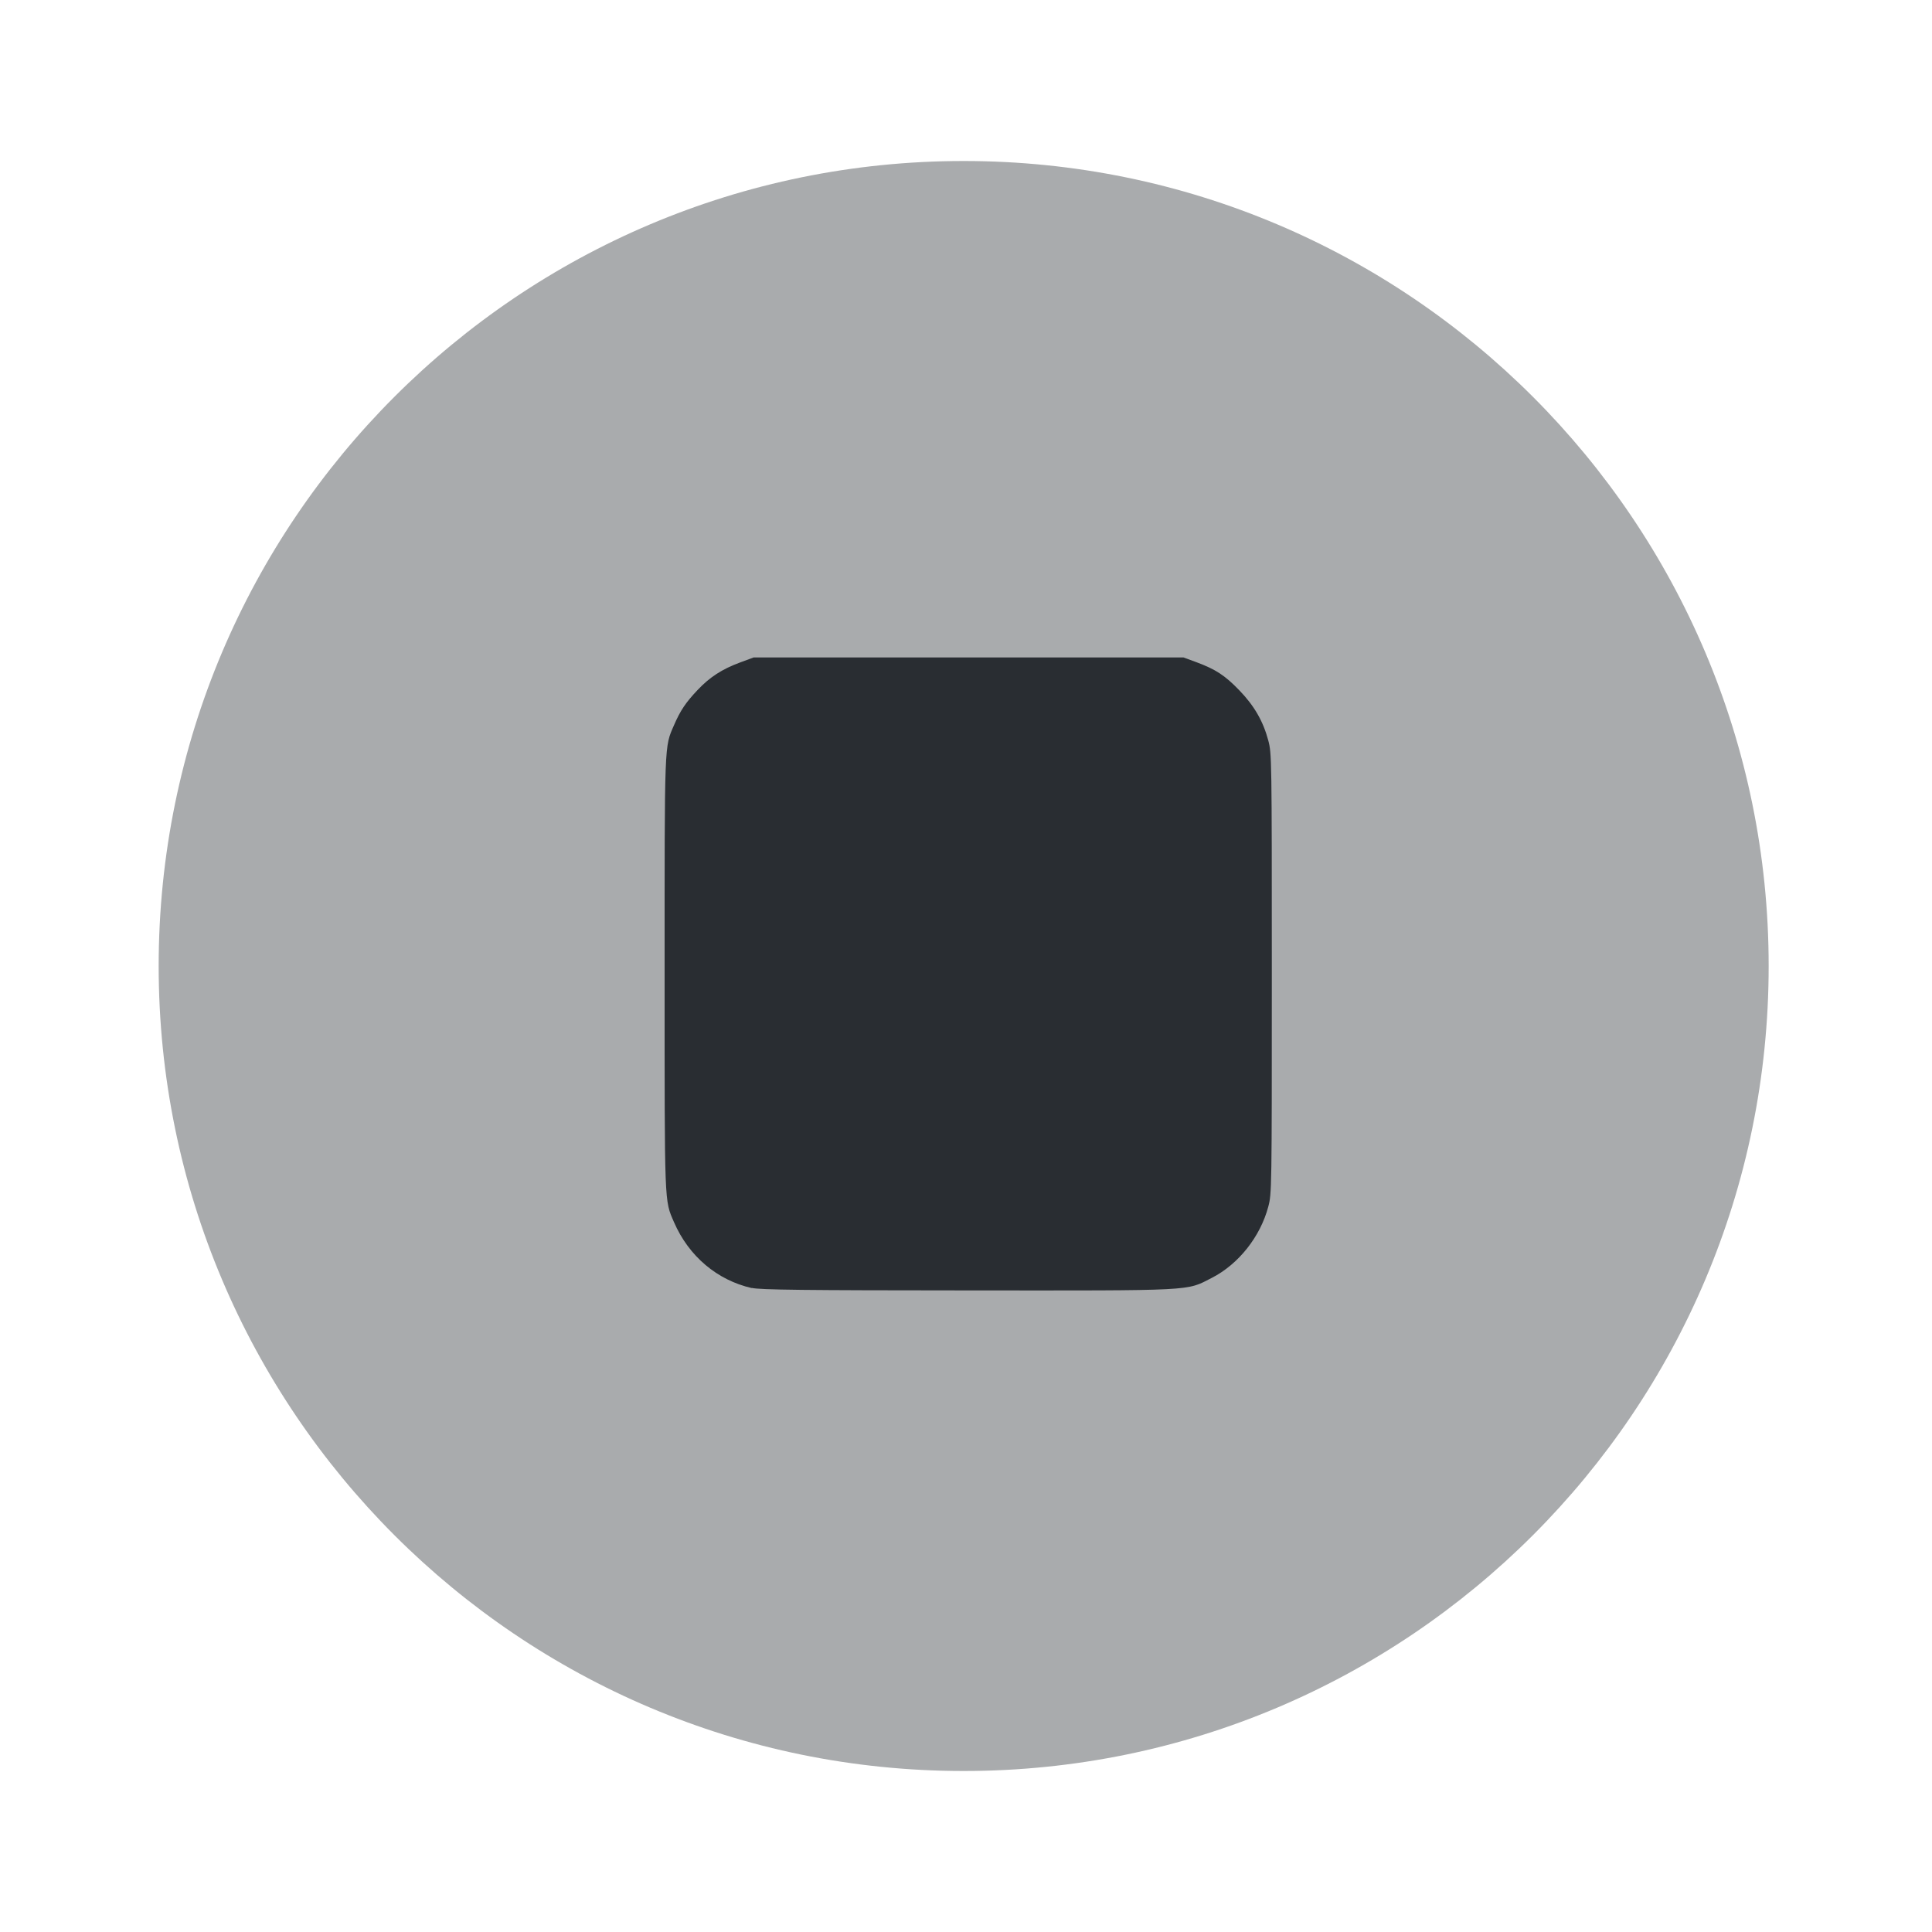
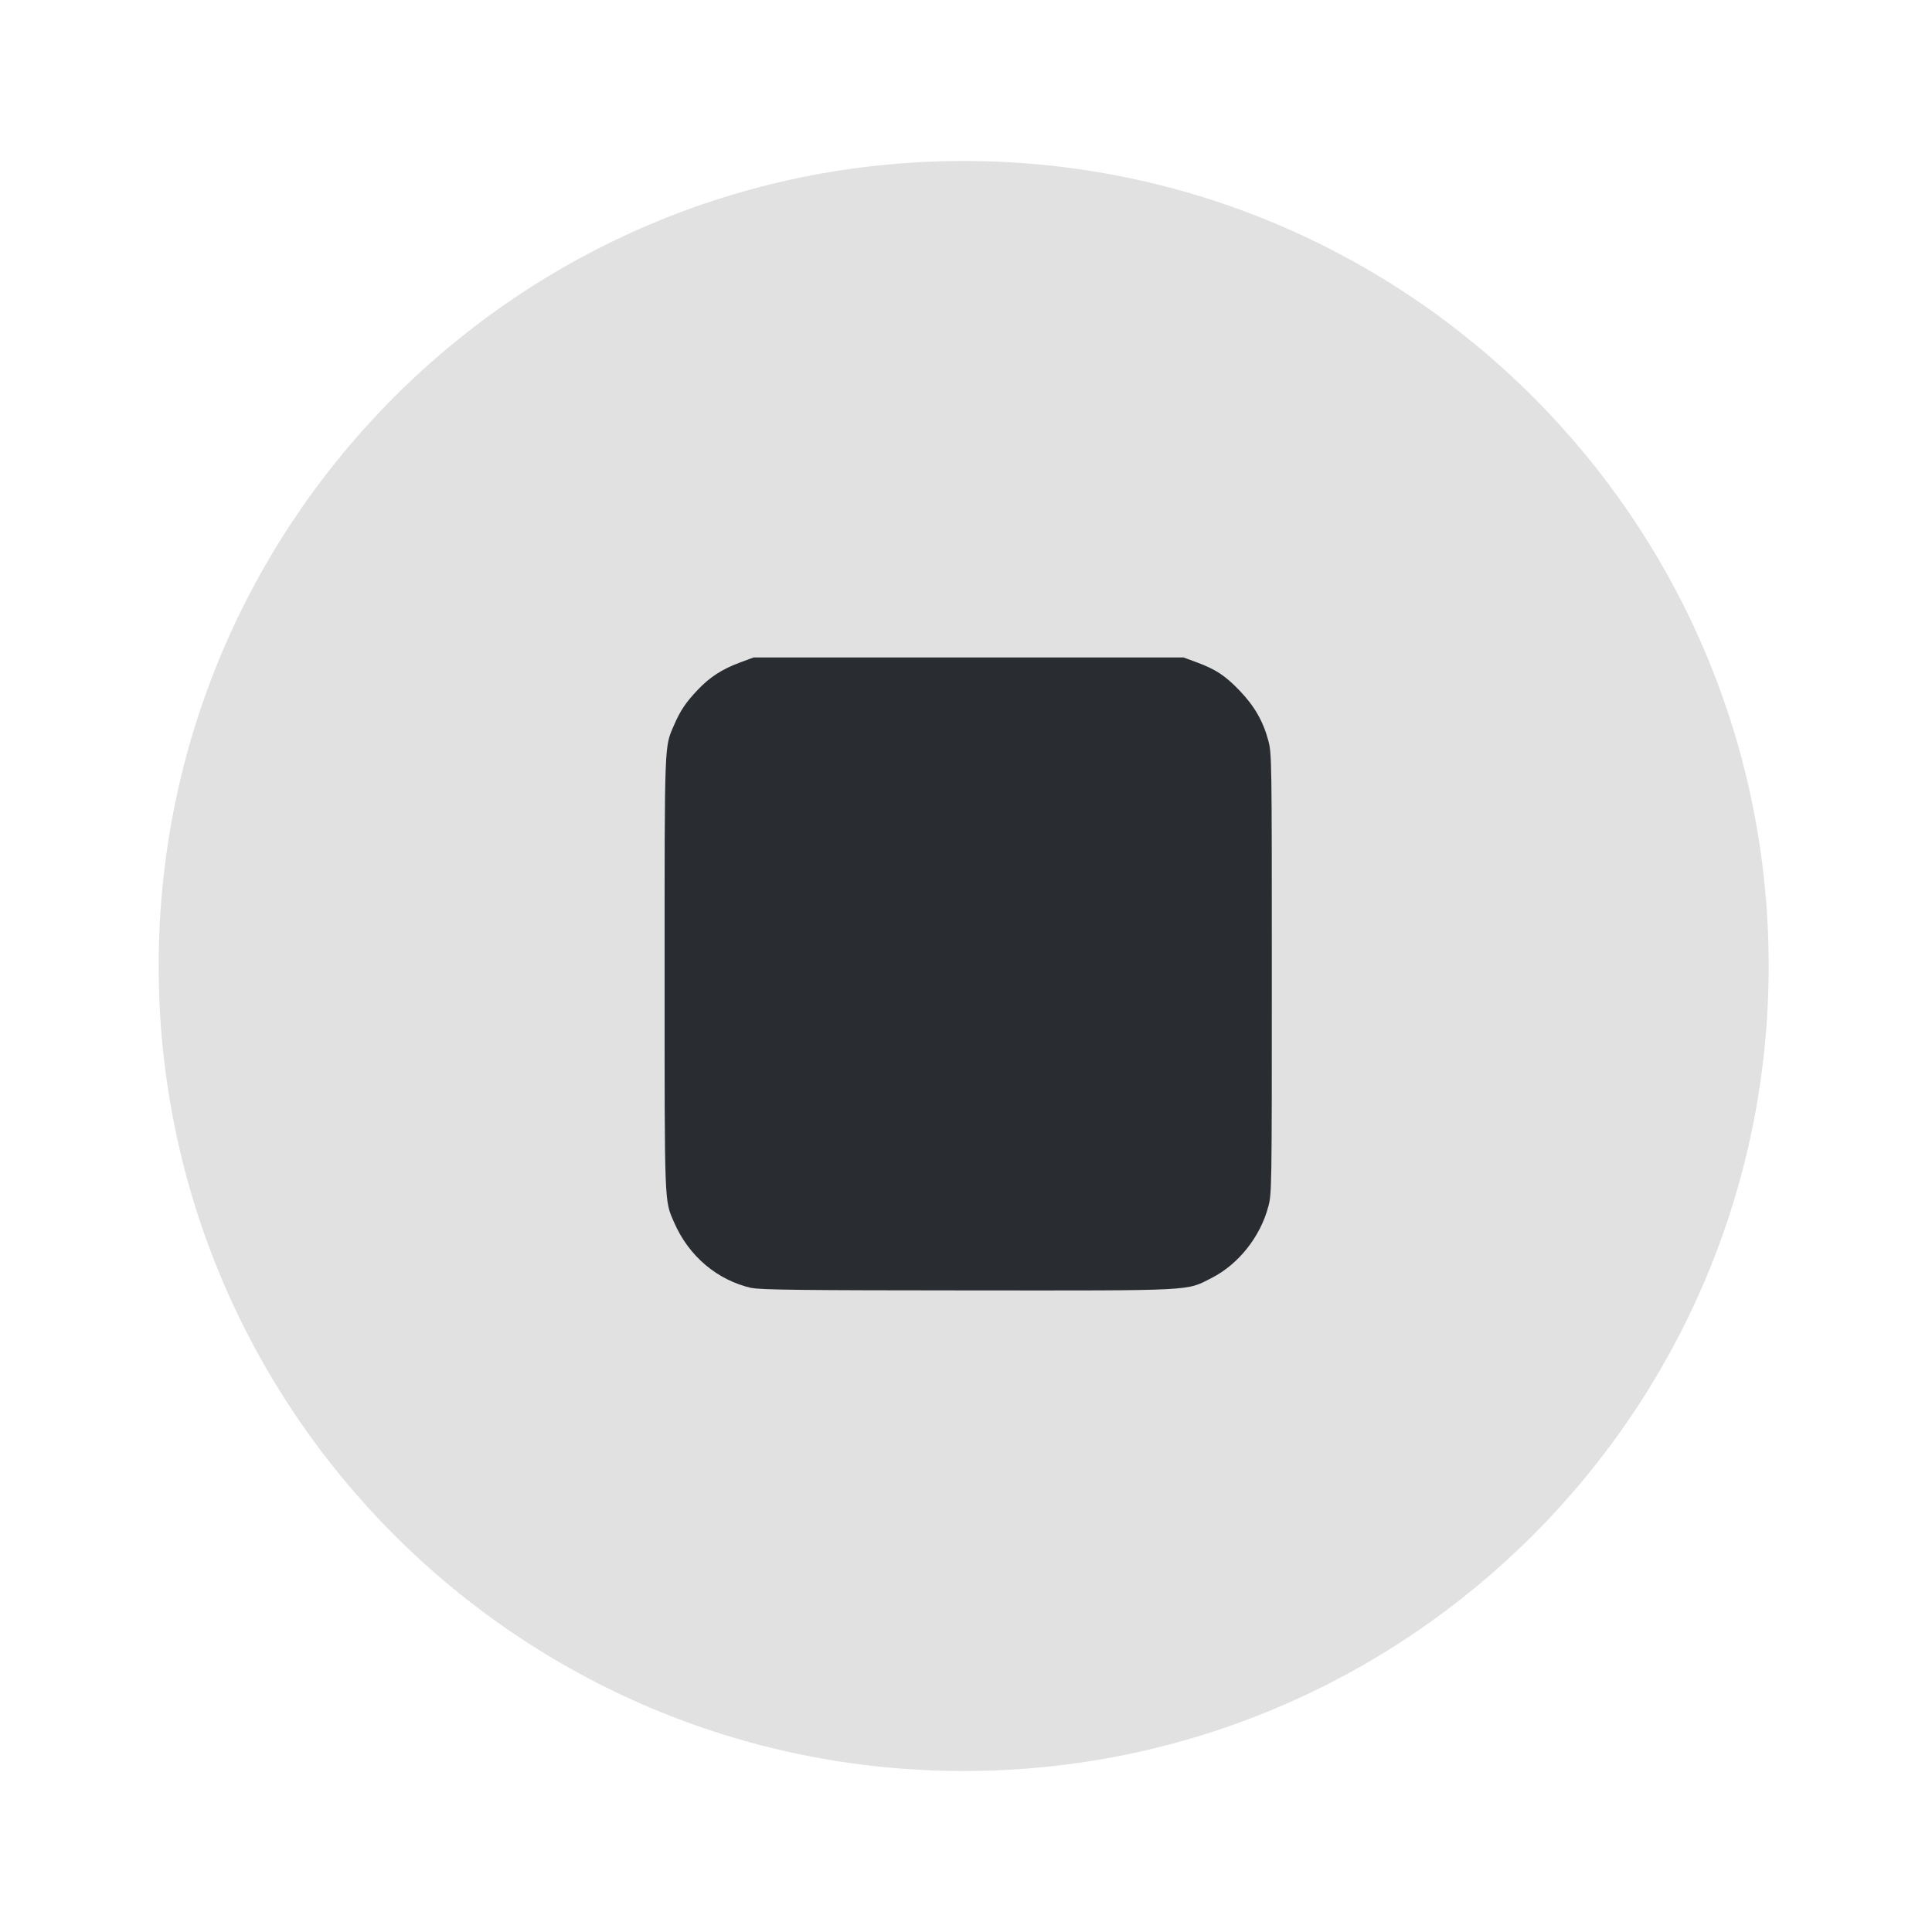
<svg xmlns="http://www.w3.org/2000/svg" width="800px" height="800px" viewBox="0 0 24 24" fill="none" version="1.1" id="svg3">
  <defs id="defs3" />
-   <path opacity="0.4" d="M11.971 22C17.494 22 21.971 17.523 21.971 12C21.971 6.477 17.494 2 11.971 2C6.448 2 1.971 6.477 1.971 12C1.971 17.523 6.448 22 11.971 22Z" fill="#292D32" id="path1" />
+   <path opacity="0.4" d="M11.971 22C17.494 22 21.971 17.523 21.971 12C21.971 6.477 17.494 2 11.971 2C6.448 2 1.971 6.477 1.971 12C1.971 17.523 6.448 22 11.971 22Z" fill="#292D32" id="path1" style="fill:#b3b3b3" />
  <path style="fill:#292d32;fill-opacity:1;stroke-width:0.022" d="M 9.339,16.001 C 8.909,15.903 8.556,15.605 8.373,15.183 8.252,14.904 8.256,15.004 8.256,12.095 c 0,-2.909 -0.004,-2.809 0.117,-3.087 C 8.451,8.827 8.519,8.726 8.666,8.571 8.816,8.412 8.97,8.312 9.192,8.23 l 0.17,-0.063 h 2.67 2.67 l 0.16,0.059 c 0.24,0.089 0.356,0.165 0.534,0.35 0.186,0.193 0.295,0.383 0.359,0.622 0.043,0.164 0.044,0.206 0.044,2.896 0,2.69 -6.44e-4,2.733 -0.044,2.896 -0.099,0.373 -0.369,0.714 -0.701,0.884 -0.323,0.165 -0.179,0.158 -3.032,0.156 -2.037,-0.001 -2.579,-0.007 -2.683,-0.031 z" id="path2" />
  <ellipse style="opacity:0.2;stroke-width:0.032;enable-background:new" cx="12.543" cy="12.065" id="circle5" rx="1.641" ry="1.788" />
  <path style="opacity:0.2;stroke-width:0.032;enable-background:new" d="m 12.796,13.577 c -0.906,0 -1.641,-0.8 -1.641,-1.788 0,-0.458 0.158,-0.876 0.419,-1.192 -0.335,0.327 -0.546,0.802 -0.546,1.332 0,0.987 0.735,1.788 1.641,1.788 0.486,0 0.922,-0.23 1.222,-0.595 -0.29,0.284 -0.674,0.456 -1.094,0.456 z" id="path6" />
  <ellipse style="opacity:0.2;stroke-width:0.032;enable-background:new" cx="12.669" cy="11.928" id="circle7" rx="0.768" ry="0.837" />
  <path style="opacity:0.2;stroke-width:0.032;enable-background:new" d="M 12.992,14.57 H 6.363 c -0.303,0 -0.548,-0.268 -0.548,-0.598 V 9.179 c 0,-0.073 0.013,-0.142 0.035,-0.207 -0.209,0.084 -0.358,0.303 -0.358,0.56 v 4.793 c 0,0.33 0.246,0.598 0.548,0.598 h 6.629 c 0.841,0 1.594,-0.412 2.098,-1.061 -0.479,0.442 -1.098,0.708 -1.774,0.708 z" id="path10" />
</svg>
